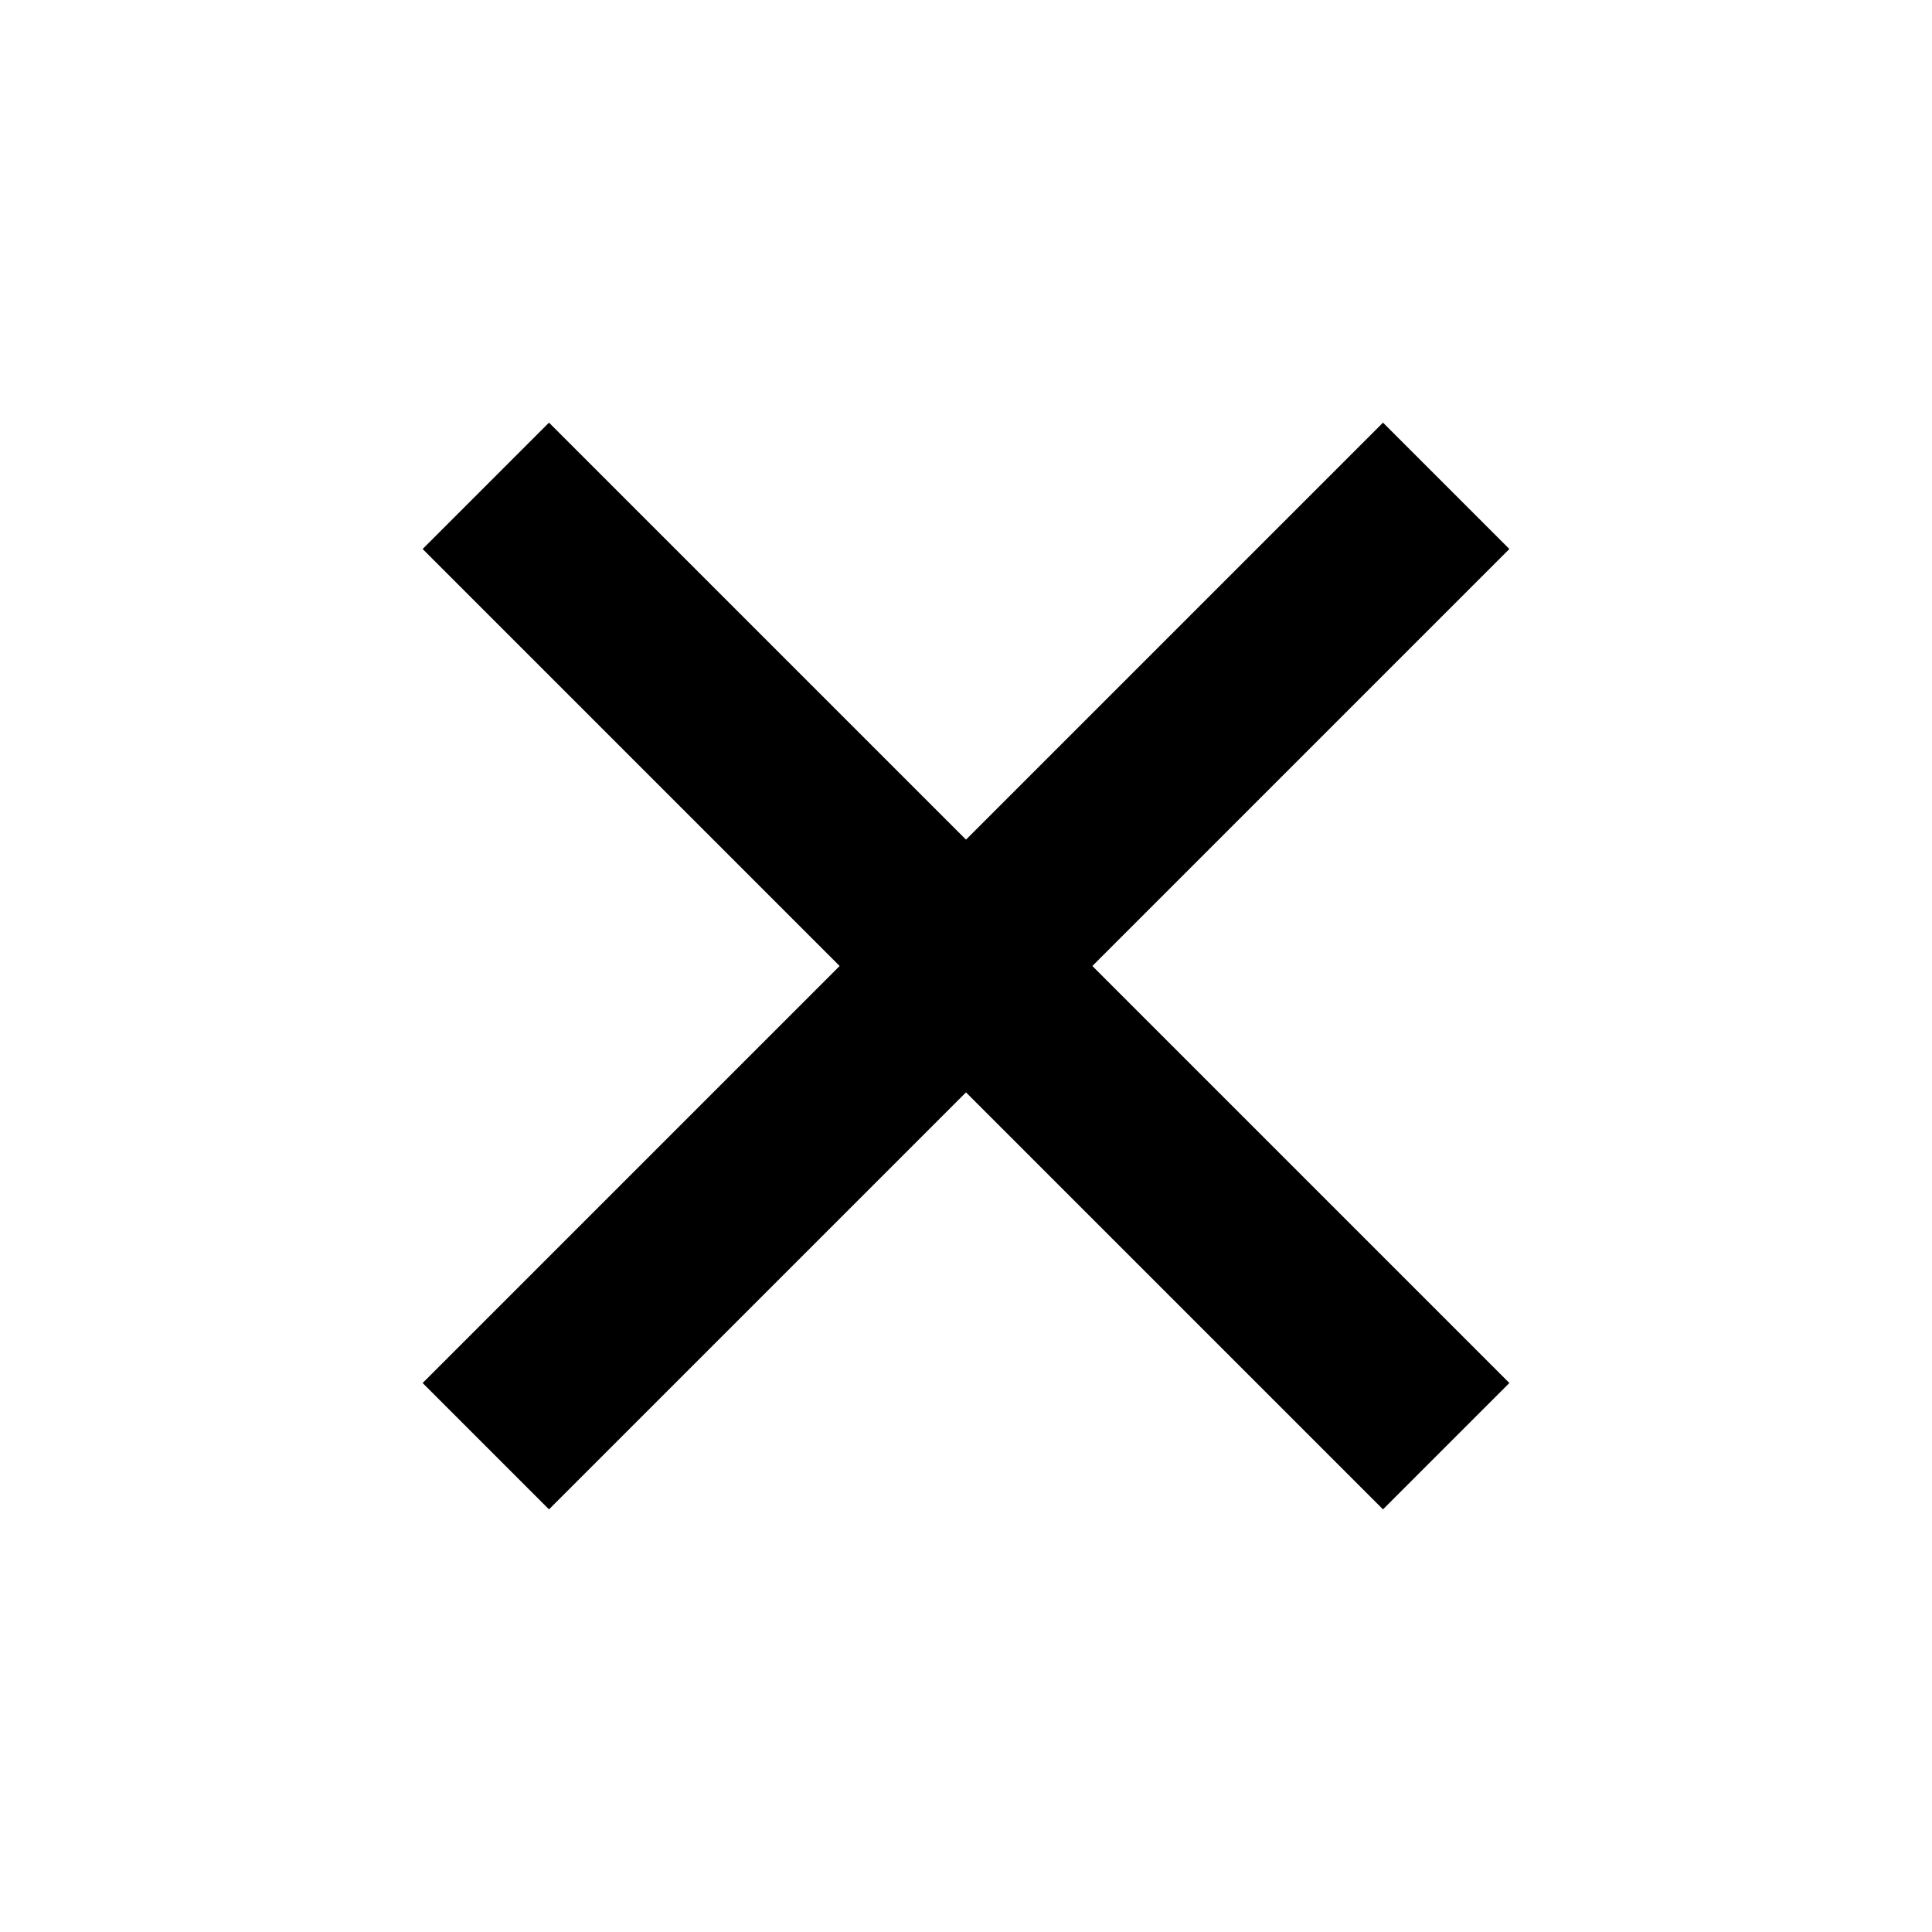
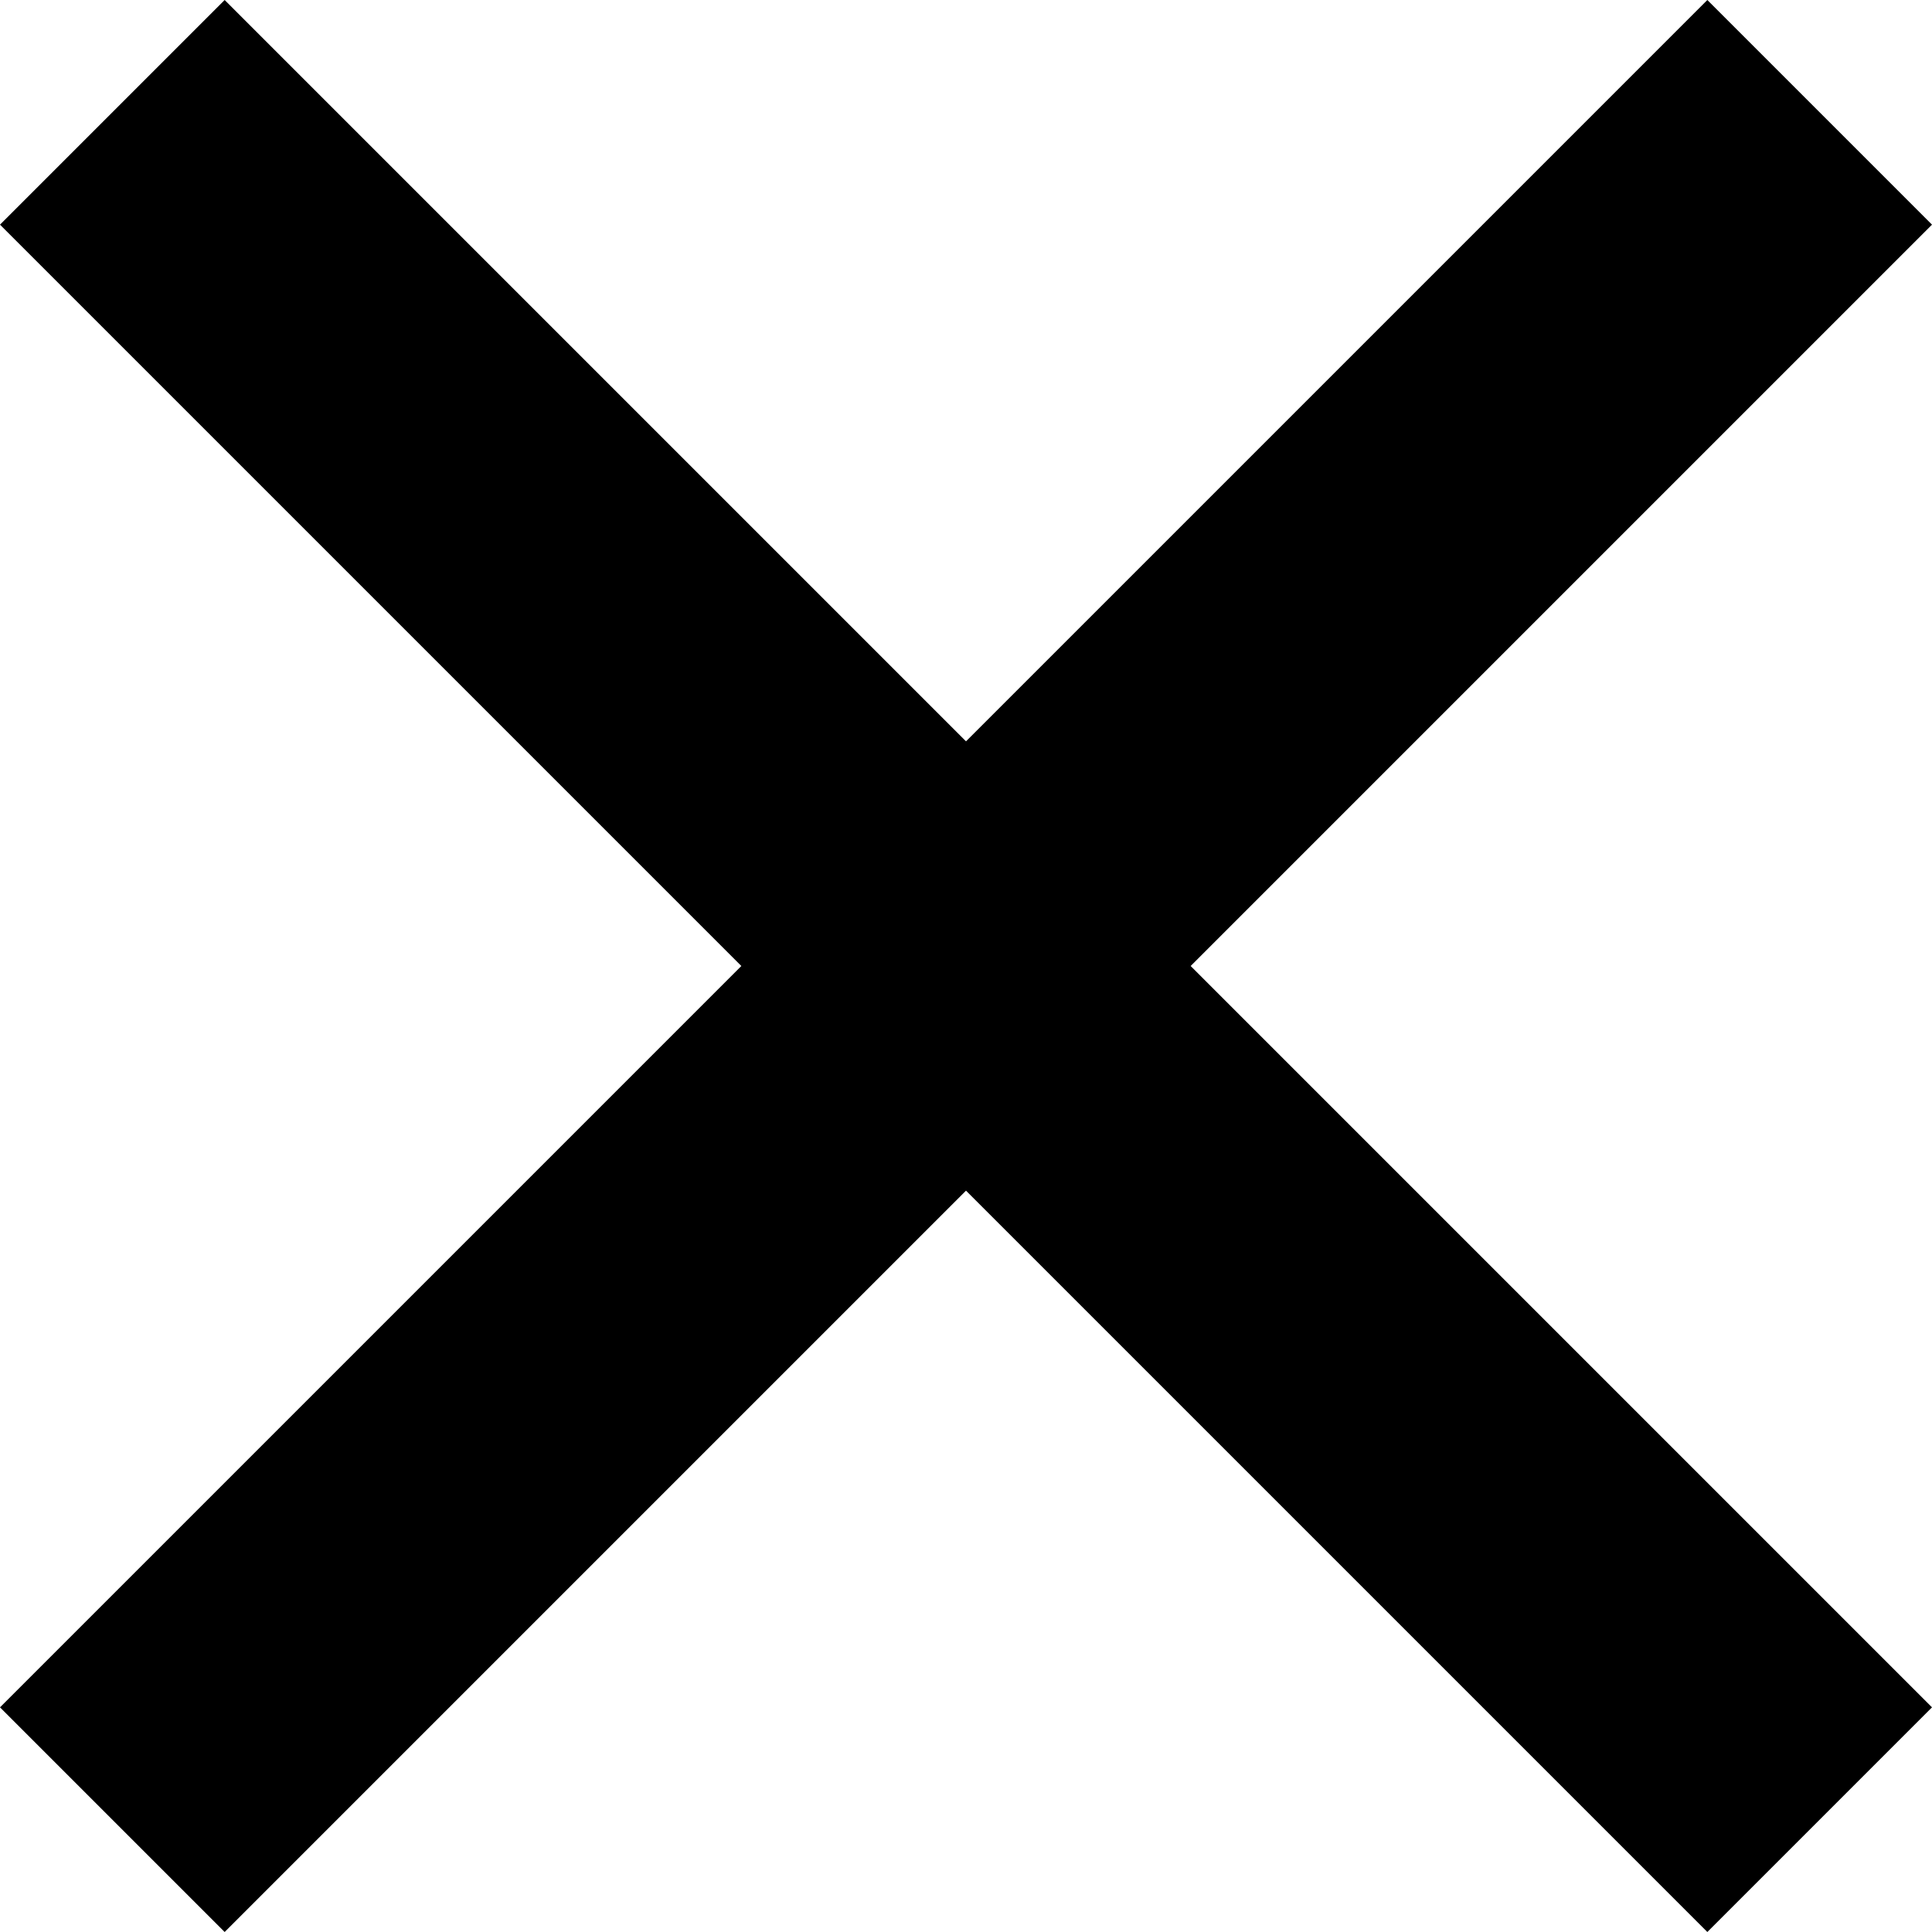
- <svg xmlns="http://www.w3.org/2000/svg" class="ionicon" viewBox="0 0 512 512">
-   <path d="M400 145.49L366.51 112 256 222.51 145.49 112 112 145.49 222.51 256 112 366.51 145.49 400 256 289.49 366.51 400 400 366.51 289.49 256 400 145.49z" />
+ <svg xmlns="http://www.w3.org/2000/svg" class="ionicon" viewBox="0 0 288 288" version="1.1" id="svg6" width="288" height="288">
+   <defs id="defs10" />
+   <path d="M 288,33.49 254.51,0 144,110.51 33.49,0 0,33.49 110.51,144 0,254.51 33.49,288 144,177.49 254.51,288 288,254.51 177.49,144 Z" id="path4" />
</svg>
